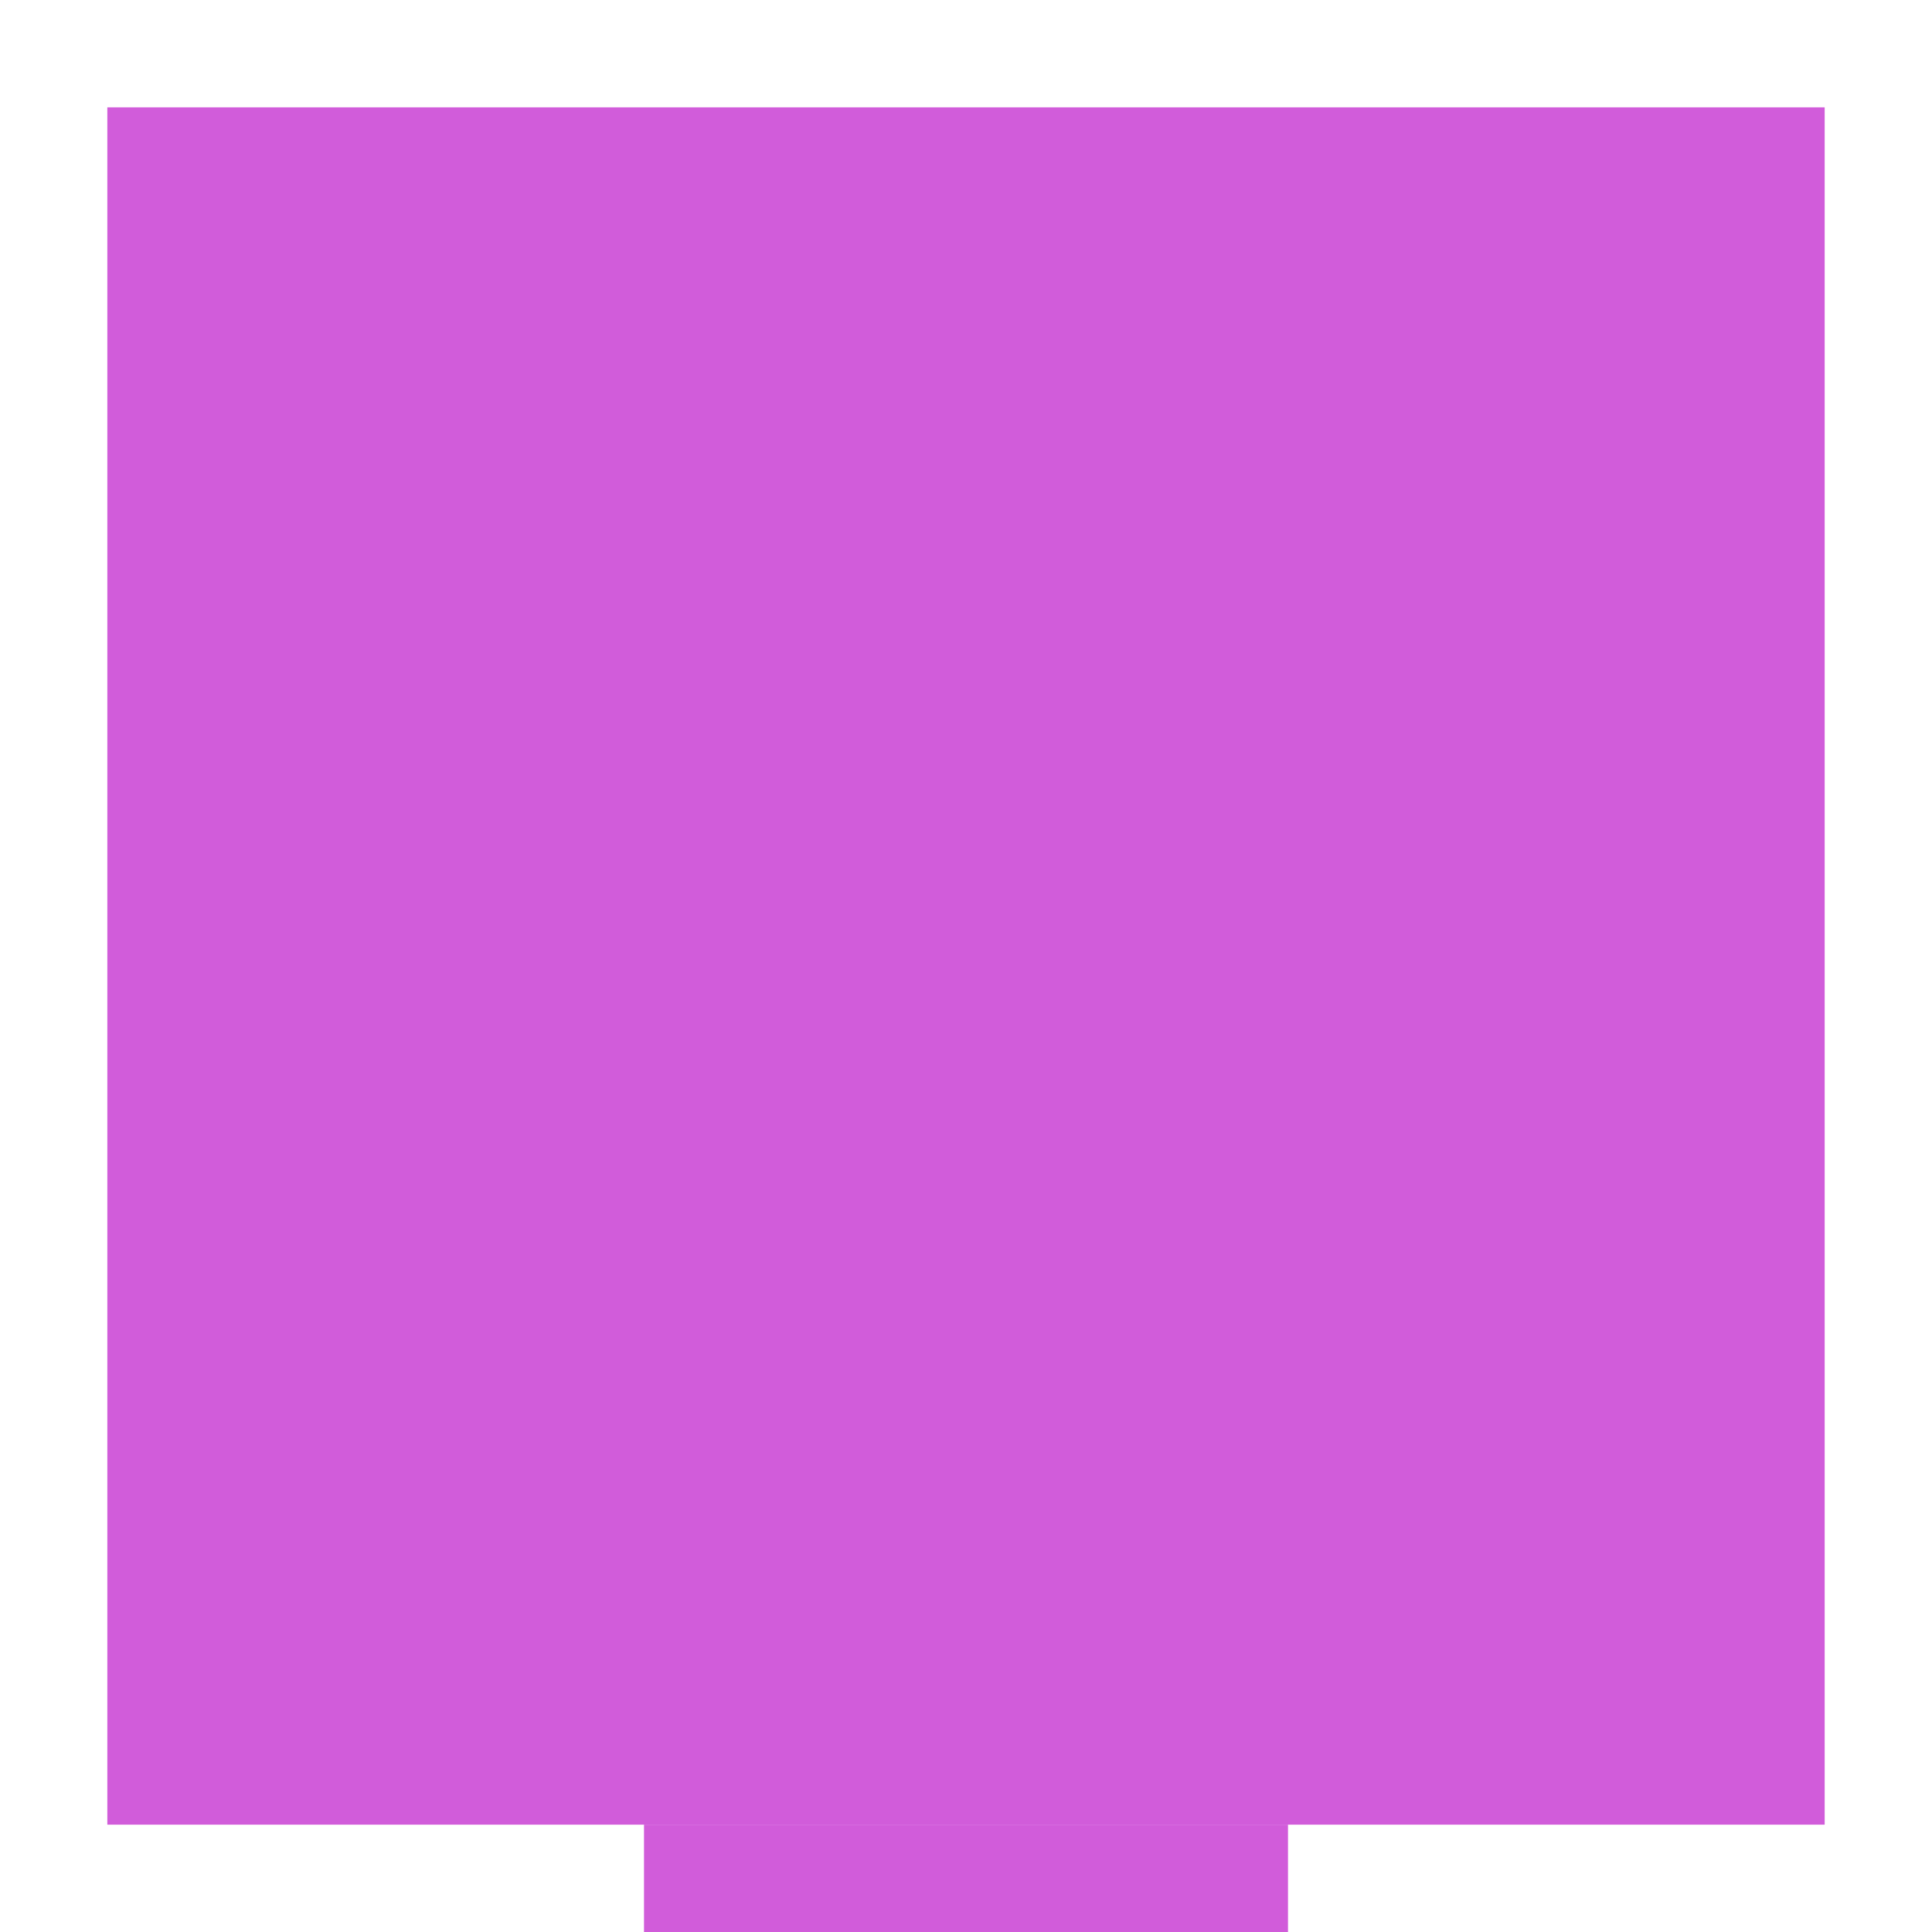
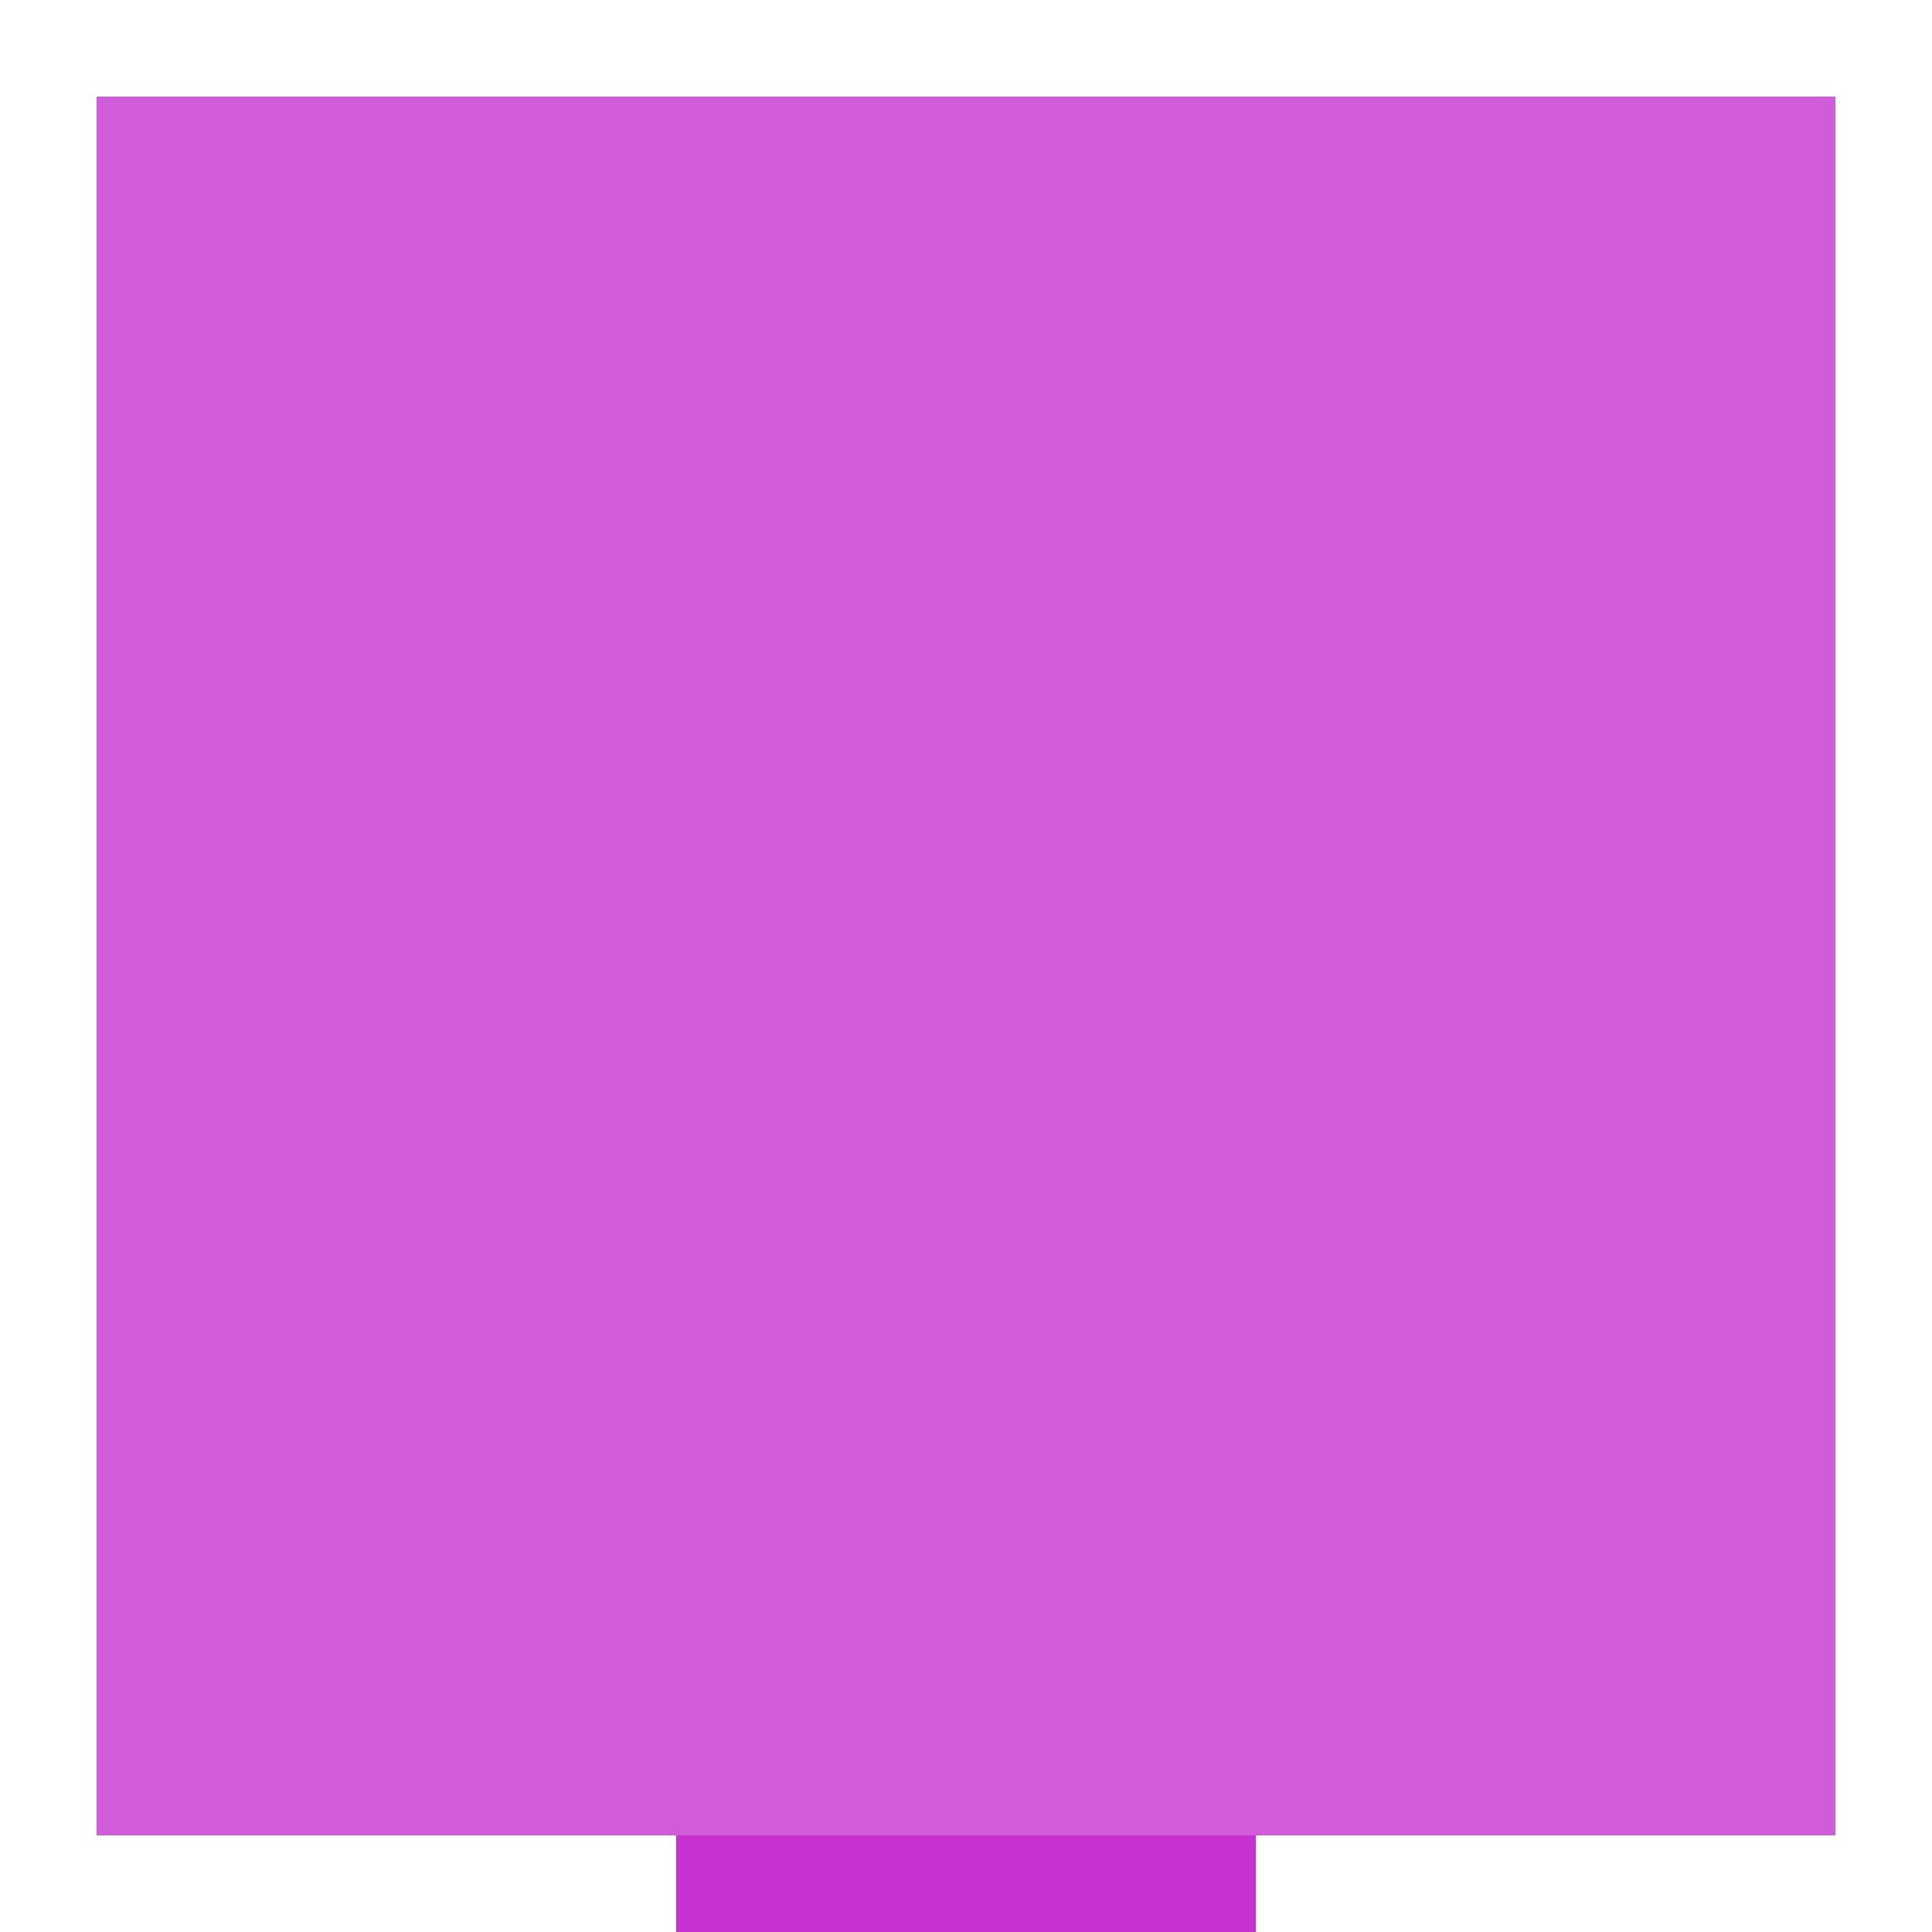
- <svg xmlns="http://www.w3.org/2000/svg" height="72px" width="72px" viewBox="0 0 72 72" version="1.1">
-   <rect x="4" y="4" width="64" height="64" style="fill:#d15cda;" />
-   <rect x="24" y="68" width="24" height="4" style="fill:#d15cda;" />
+ <svg xmlns="http://www.w3.org/2000/svg" height="80px" width="80px" viewBox="0 0 80 80" version="1.1">
+   <rect x="4" y="4" width="72" height="72" style="fill:#d15cda;" />
+   <rect x="28" y="76" width="24" height="4" style="fill:#c532d1;" />
</svg>
